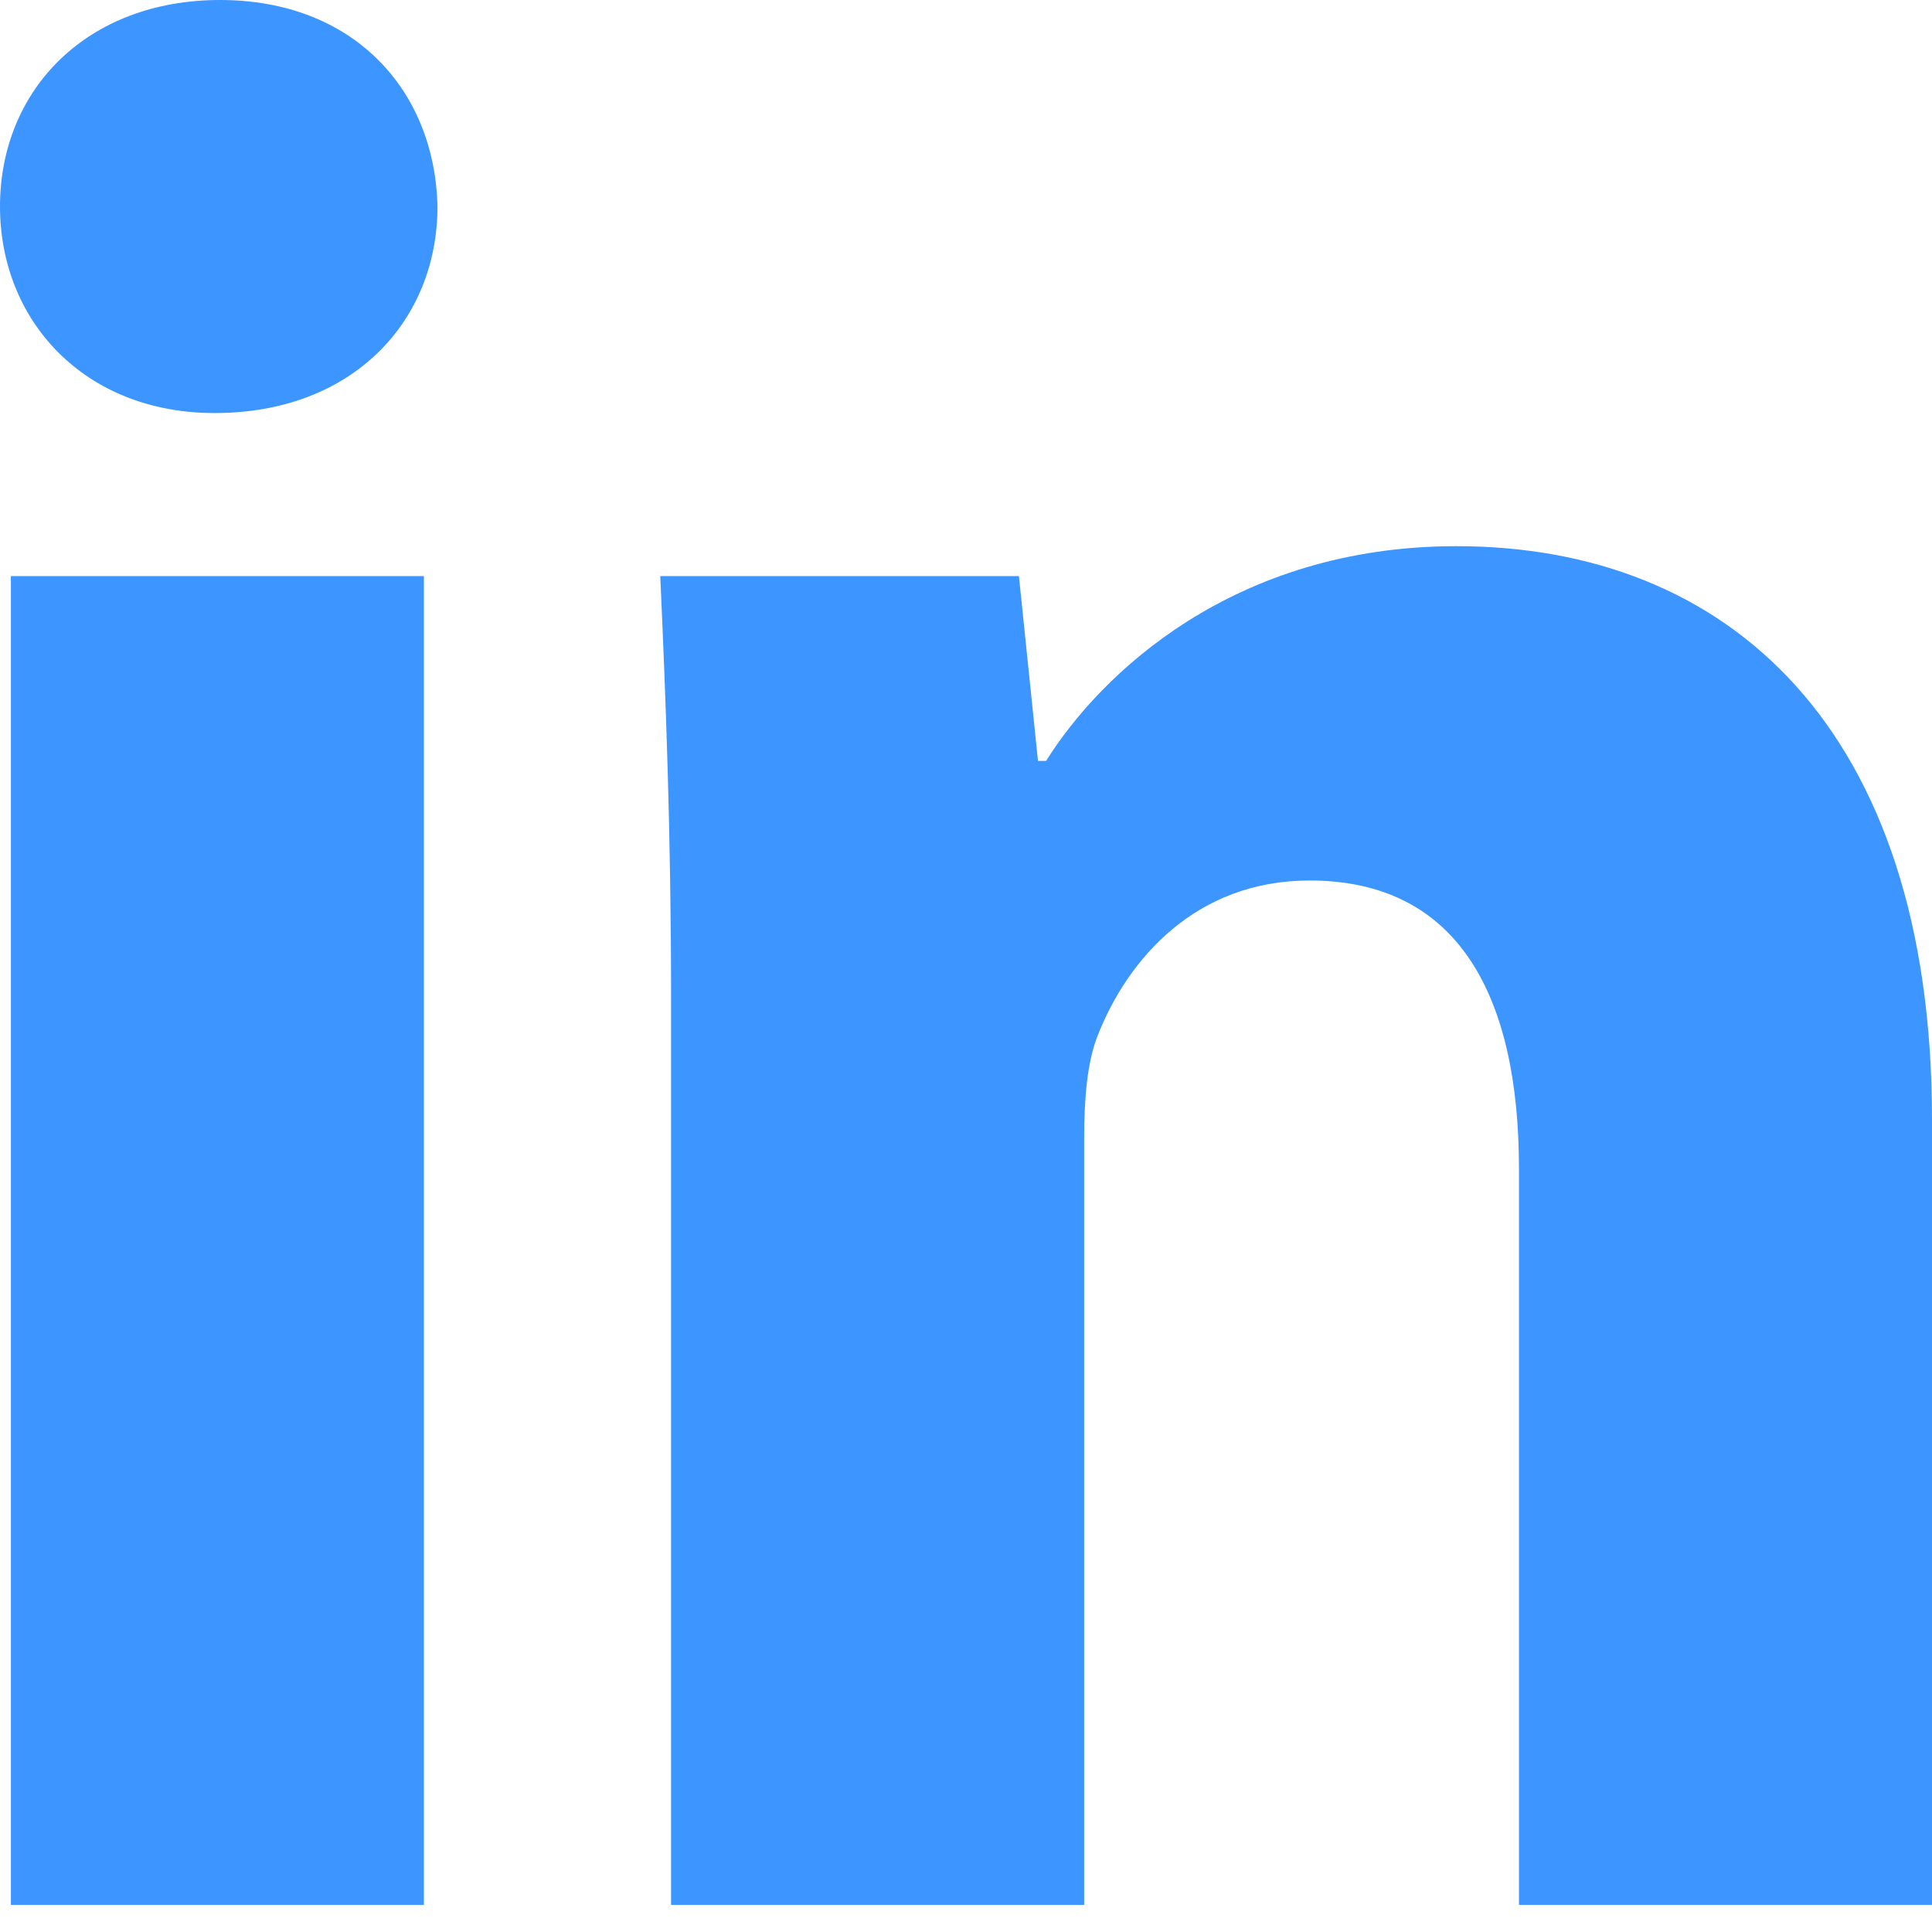
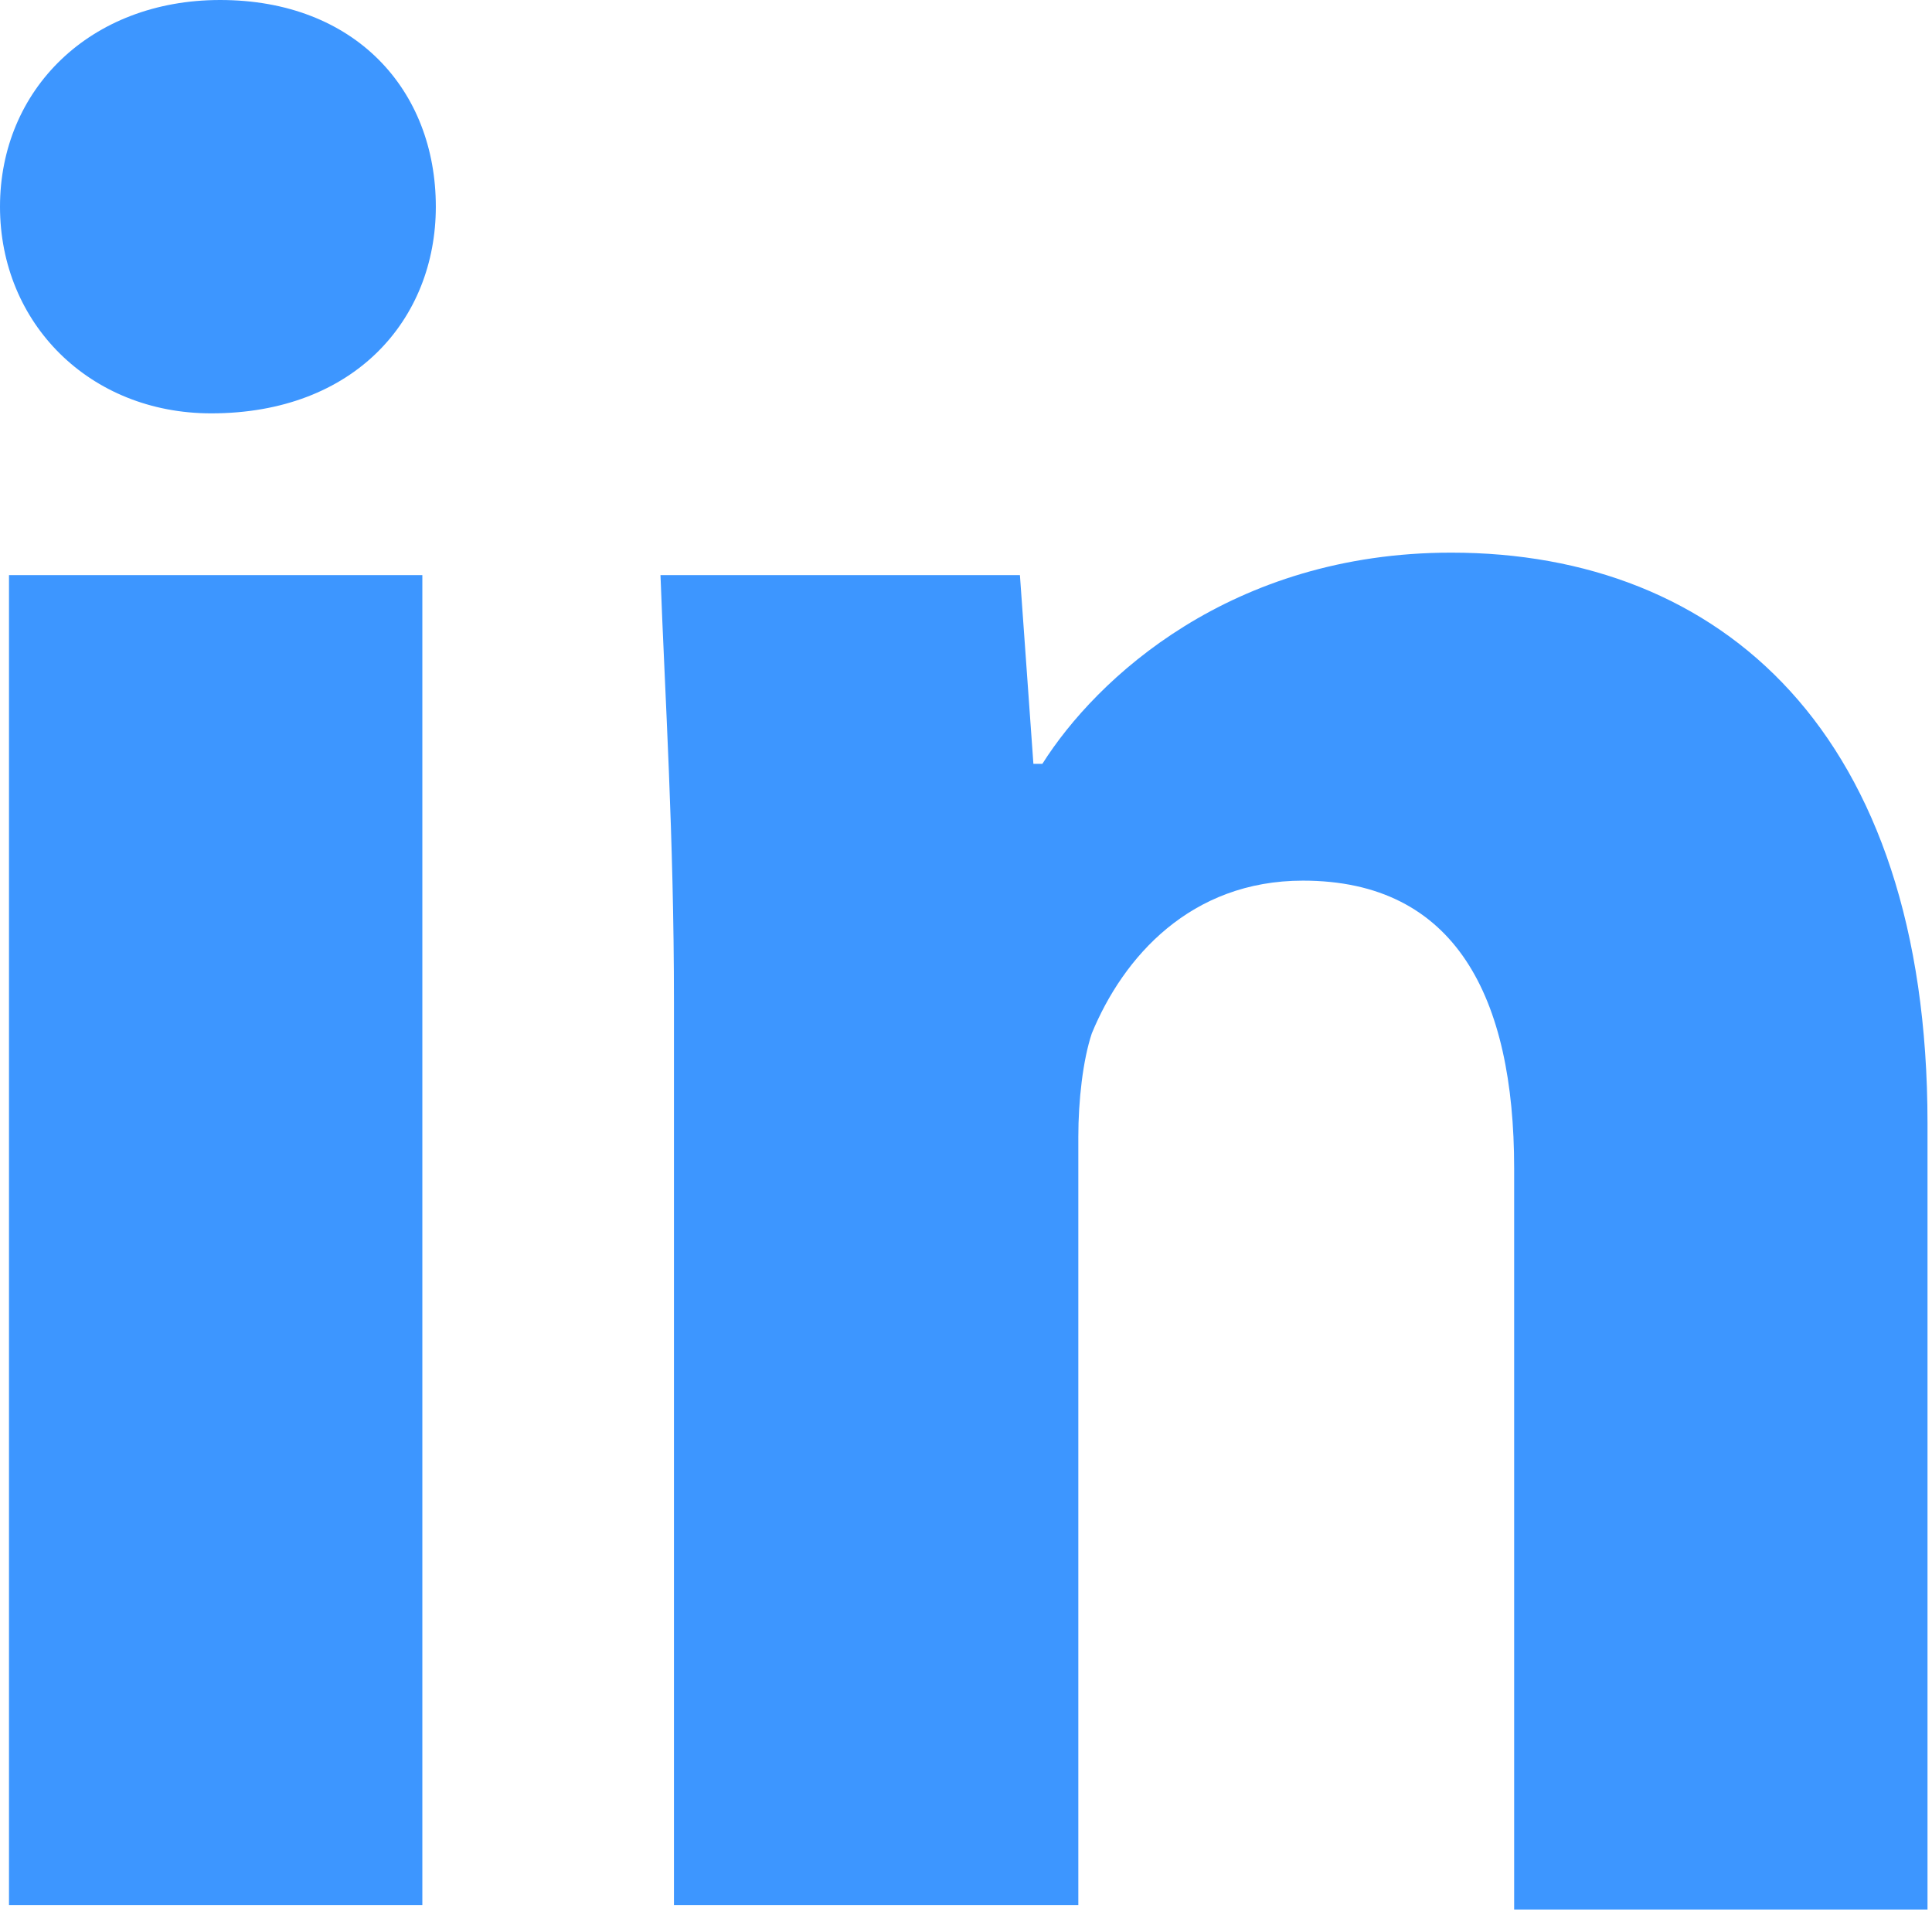
- <svg xmlns="http://www.w3.org/2000/svg" width="43px" height="43px" viewBox="0 0 43 43" version="1.1">
-   <defs />
-   <g id="Page-1" stroke="none" stroke-width="1" fill="none" fill-rule="evenodd">
-     <g id="Home" transform="translate(-473, -2602)" fill="#3D96FF">
-       <g id="Contact" transform="translate(319, 2480)">
-         <g id="Networks" transform="translate(0, 122)">
-           <g id="Page-1" transform="translate(154, 0)">
-             <path d="M0.242,42.397 L9.435,42.397 L9.435,12.822 L0.242,12.822 L0.242,42.397 Z M9.737,4.597 C9.737,7.136 7.862,9.193 4.777,9.193 C1.875,9.193 0,7.136 0,4.597 C0,1.996 1.935,0 4.898,0 C7.862,0 9.677,1.996 9.737,4.597 L9.737,4.597 Z" id="Fill-1" />
-             <path d="M14.936,22.257 C14.936,18.568 14.816,15.484 14.695,12.822 L22.678,12.822 L23.102,16.935 L23.283,16.935 C24.493,14.999 27.456,12.156 32.416,12.156 C38.464,12.156 43,16.209 43,24.918 L43,42.397 L33.807,42.397 L33.807,26.007 C33.807,22.196 32.476,19.597 29.149,19.597 C26.609,19.597 25.099,21.35 24.433,23.043 C24.19,23.648 24.13,24.495 24.13,25.342 L24.13,42.397 L14.936,42.397 L14.936,22.257 Z" id="Fill-3" />
-           </g>
-         </g>
-       </g>
-     </g>
+ <svg xmlns="http://www.w3.org/2000/svg" width="43" height="43" viewBox="0 0 43 43">
+   <g fill="#3D96FF" fill-rule="evenodd">
+     <path d="M.2 42.4h9.2V12.8H.2v29.6zM9.7 4.6c0 2.5-1.8 4.6-5 4.6C2 9.2 0 7.2 0 4.6 0 2 2 0 4.9 0c3 0 4.8 2 4.8 4.6z" />
+     <path d="M15 22.3c0-3.7-.2-6.8-.3-9.5h8L23 17h.2c1.2-1.9 4.2-4.7 9.1-4.7 6 0 10.6 4 10.6 12.7v17.5h-9.2V26c0-3.8-1.3-6.4-4.7-6.4-2.5 0-4 1.7-4.7 3.4-.2.6-.3 1.5-.3 2.3v17.1H15V22.3z" />
  </g>
</svg>
